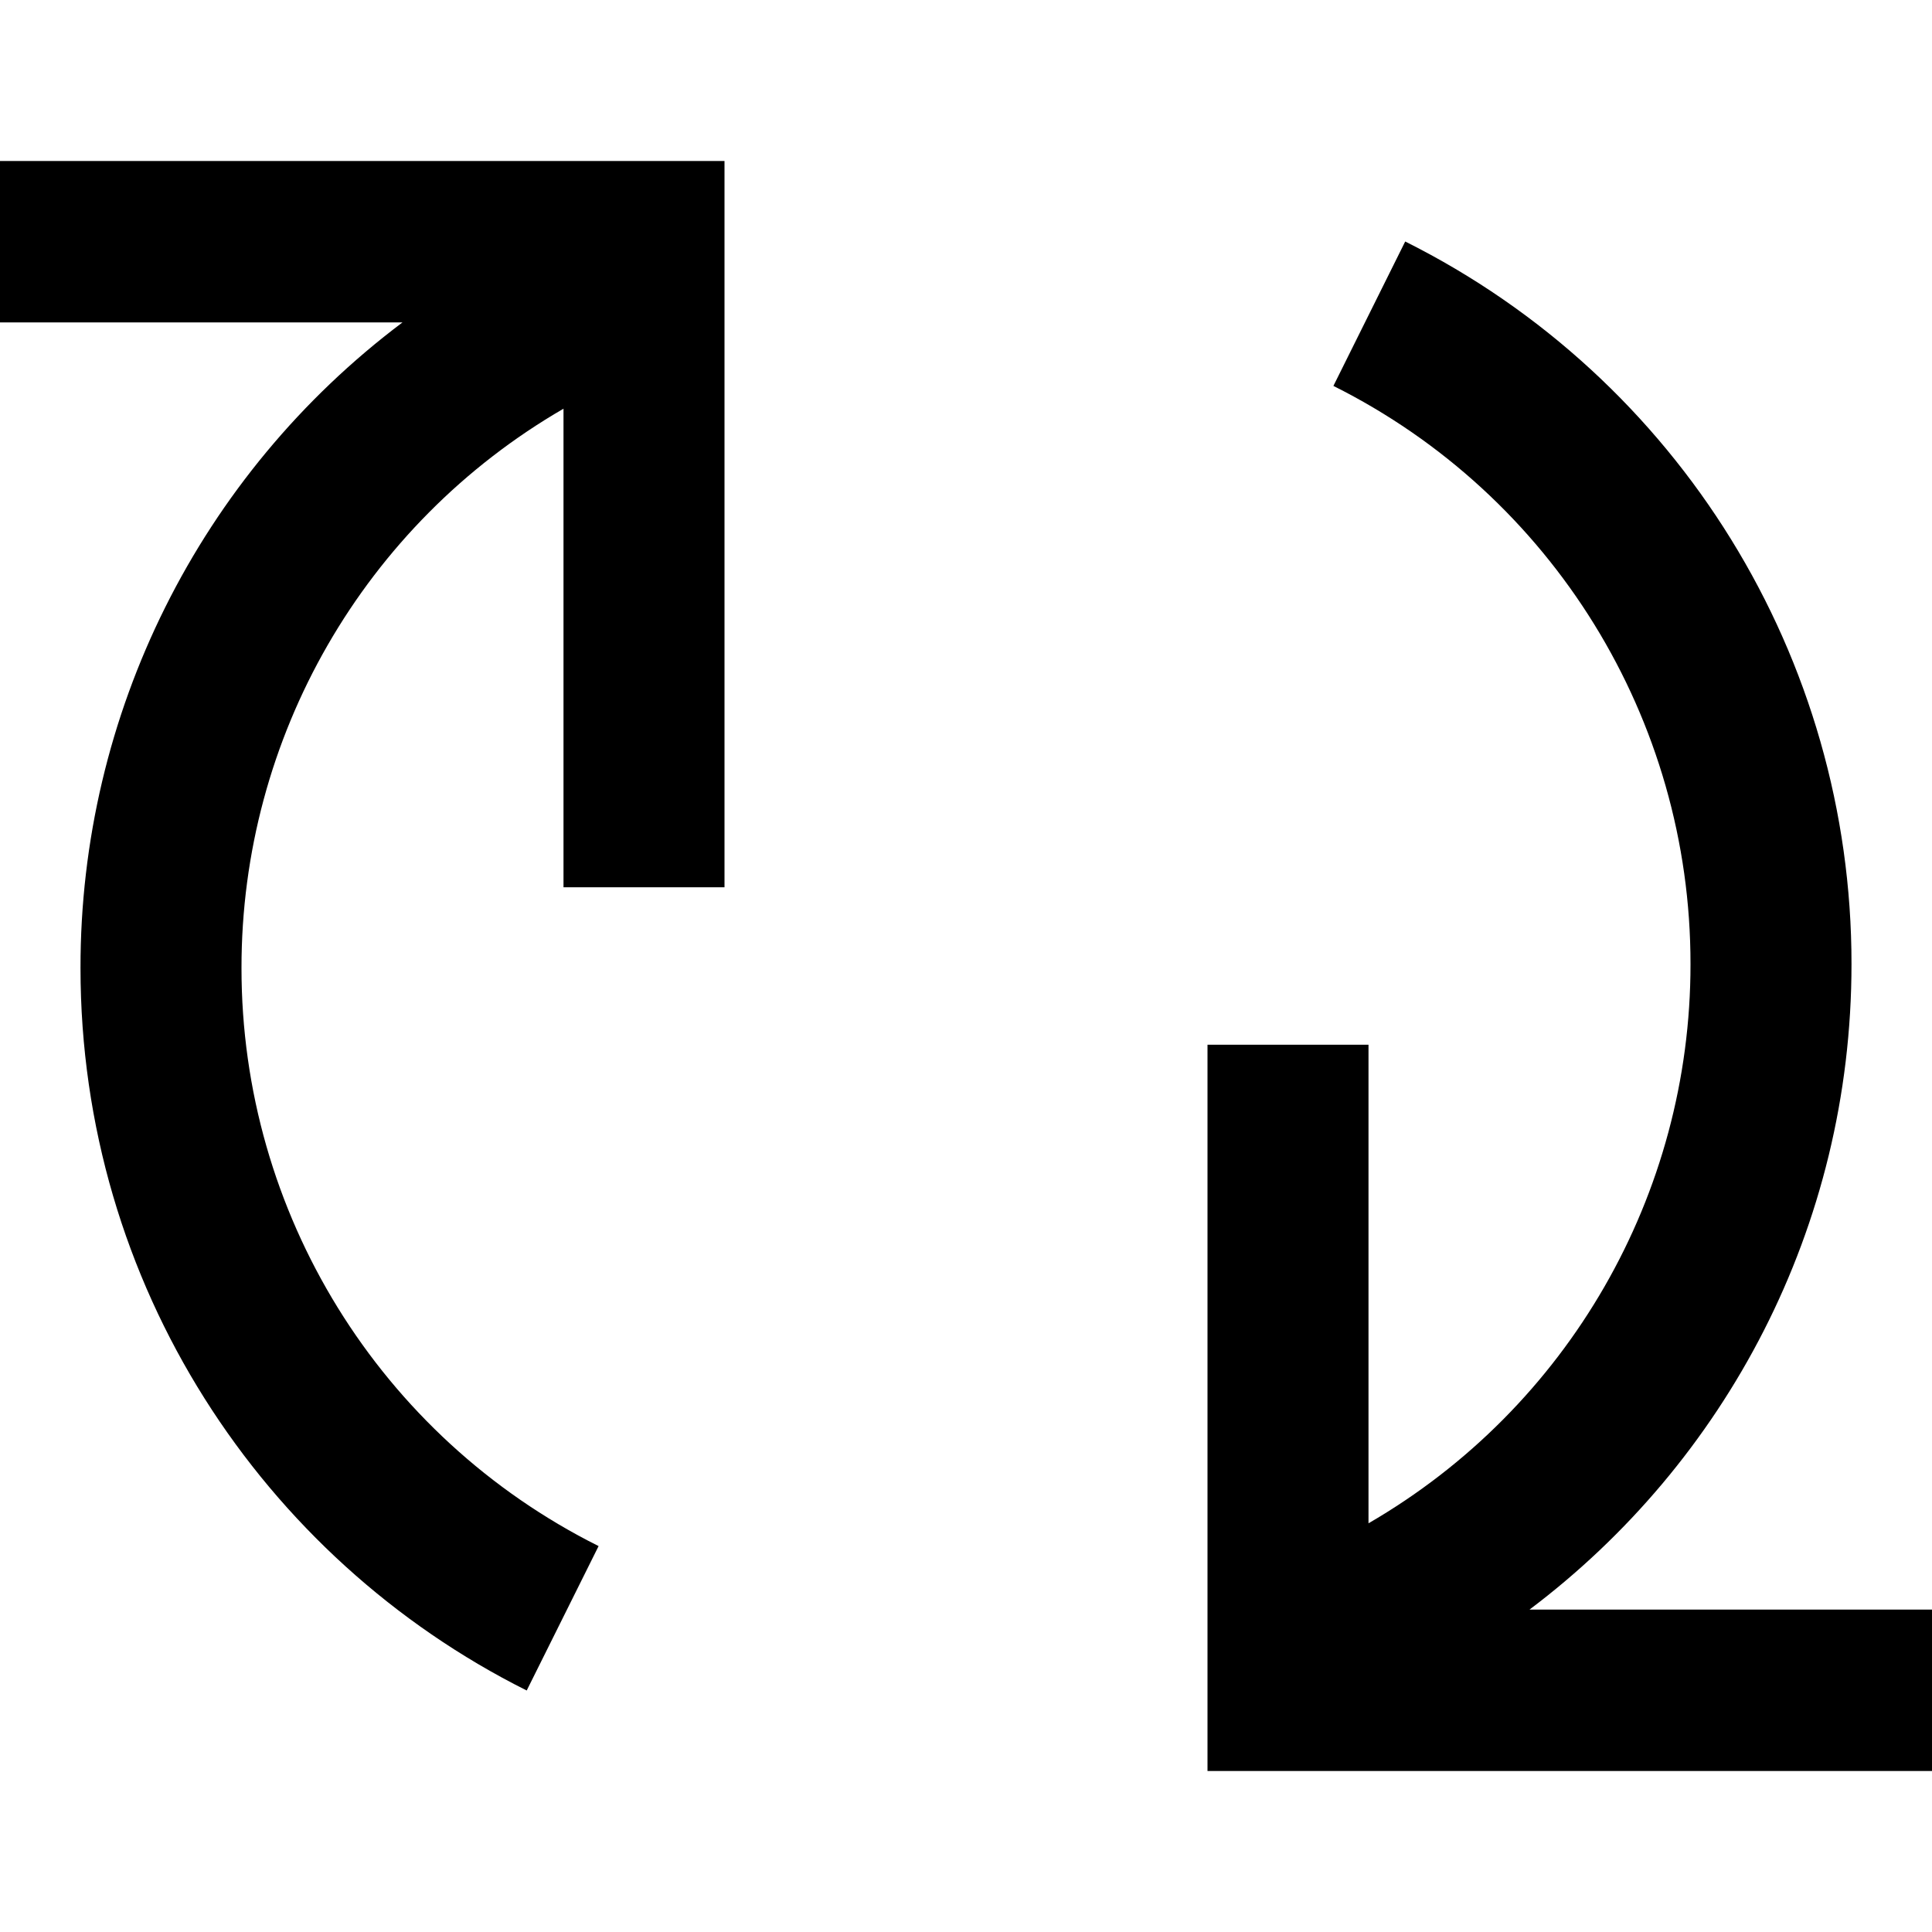
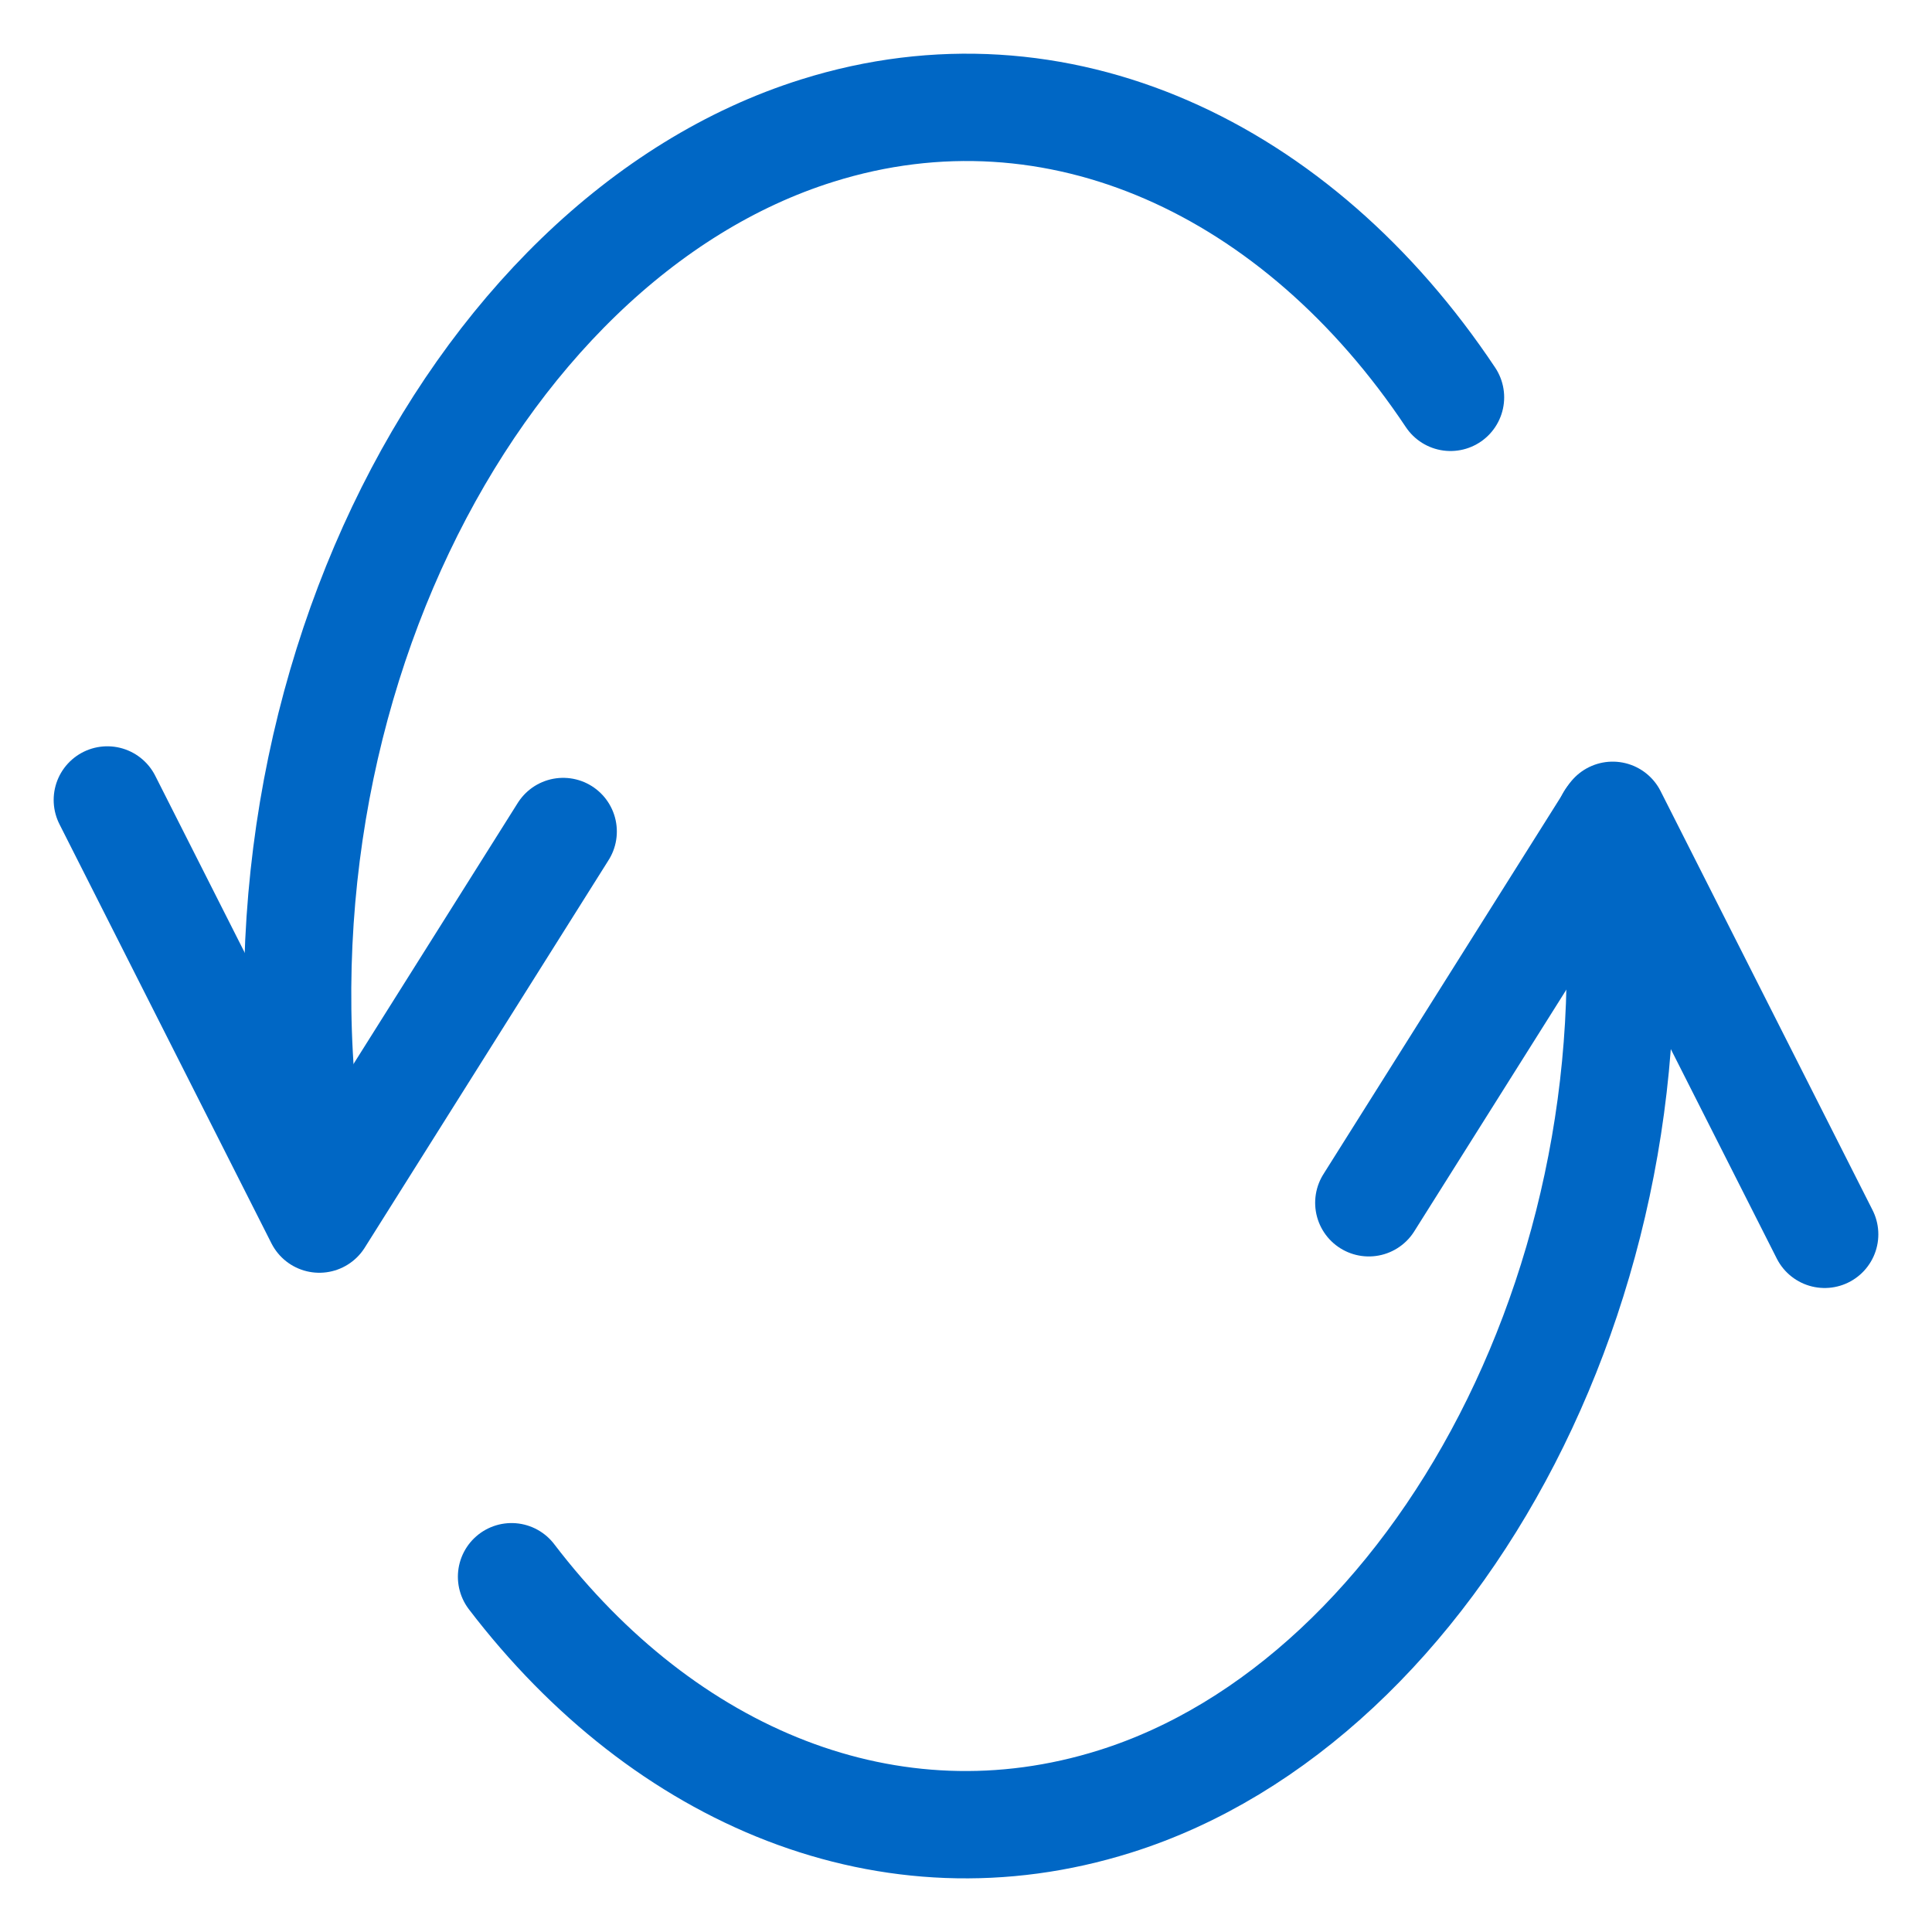
- <svg xmlns="http://www.w3.org/2000/svg" width="1em" height="1em" viewBox="0 0 24 24" fill="none">
-   <path fill-rule="evenodd" clip-rule="evenodd" d="M0 4.005h5a10.017 10.017 0 00-4 8.02C1 15.956 3.26 19.358 6.543 21l.893-1.794A8.021 8.021 0 013 12.024a8.02 8.02 0 014-6.947v5.945h2V2H0v2.005zm23 7.97c0 3.281-1.572 6.192-4 8.02h5V22h-9v-9.022h2v5.945a8.02 8.02 0 004-6.947 8.021 8.021 0 00-4.436-7.182L17.456 3A10.027 10.027 0 0123 11.976z" fill="currentColor" />
+ <svg xmlns="http://www.w3.org/2000/svg" width="18" height="18" viewBox="0 0 18 18" fill="none">
+   <path d="M1 7.453L2.975 11.358L5.247 7.747" stroke="#0067C5" stroke-linecap="round" stroke-linejoin="round" />
+   <path d="M17 11.5L15.025 7.596L12.753 11.206" stroke="#0067C5" stroke-linecap="round" stroke-linejoin="round" />
+   <path d="M15 7.63C15.591 11.777 13.389 15.843 10.387 16.784C8.293 17.442 6.193 16.558 4.766 14.69" stroke="#0067C5" stroke-linecap="round" stroke-linejoin="round" />
+   <path d="M2.98 11.334C2.048 6.74 4.376 2.232 7.614 1.217C9.851 0.514 12.091 1.567 13.514 3.702" stroke="#0067C5" stroke-linecap="round" stroke-linejoin="round" />
</svg>
